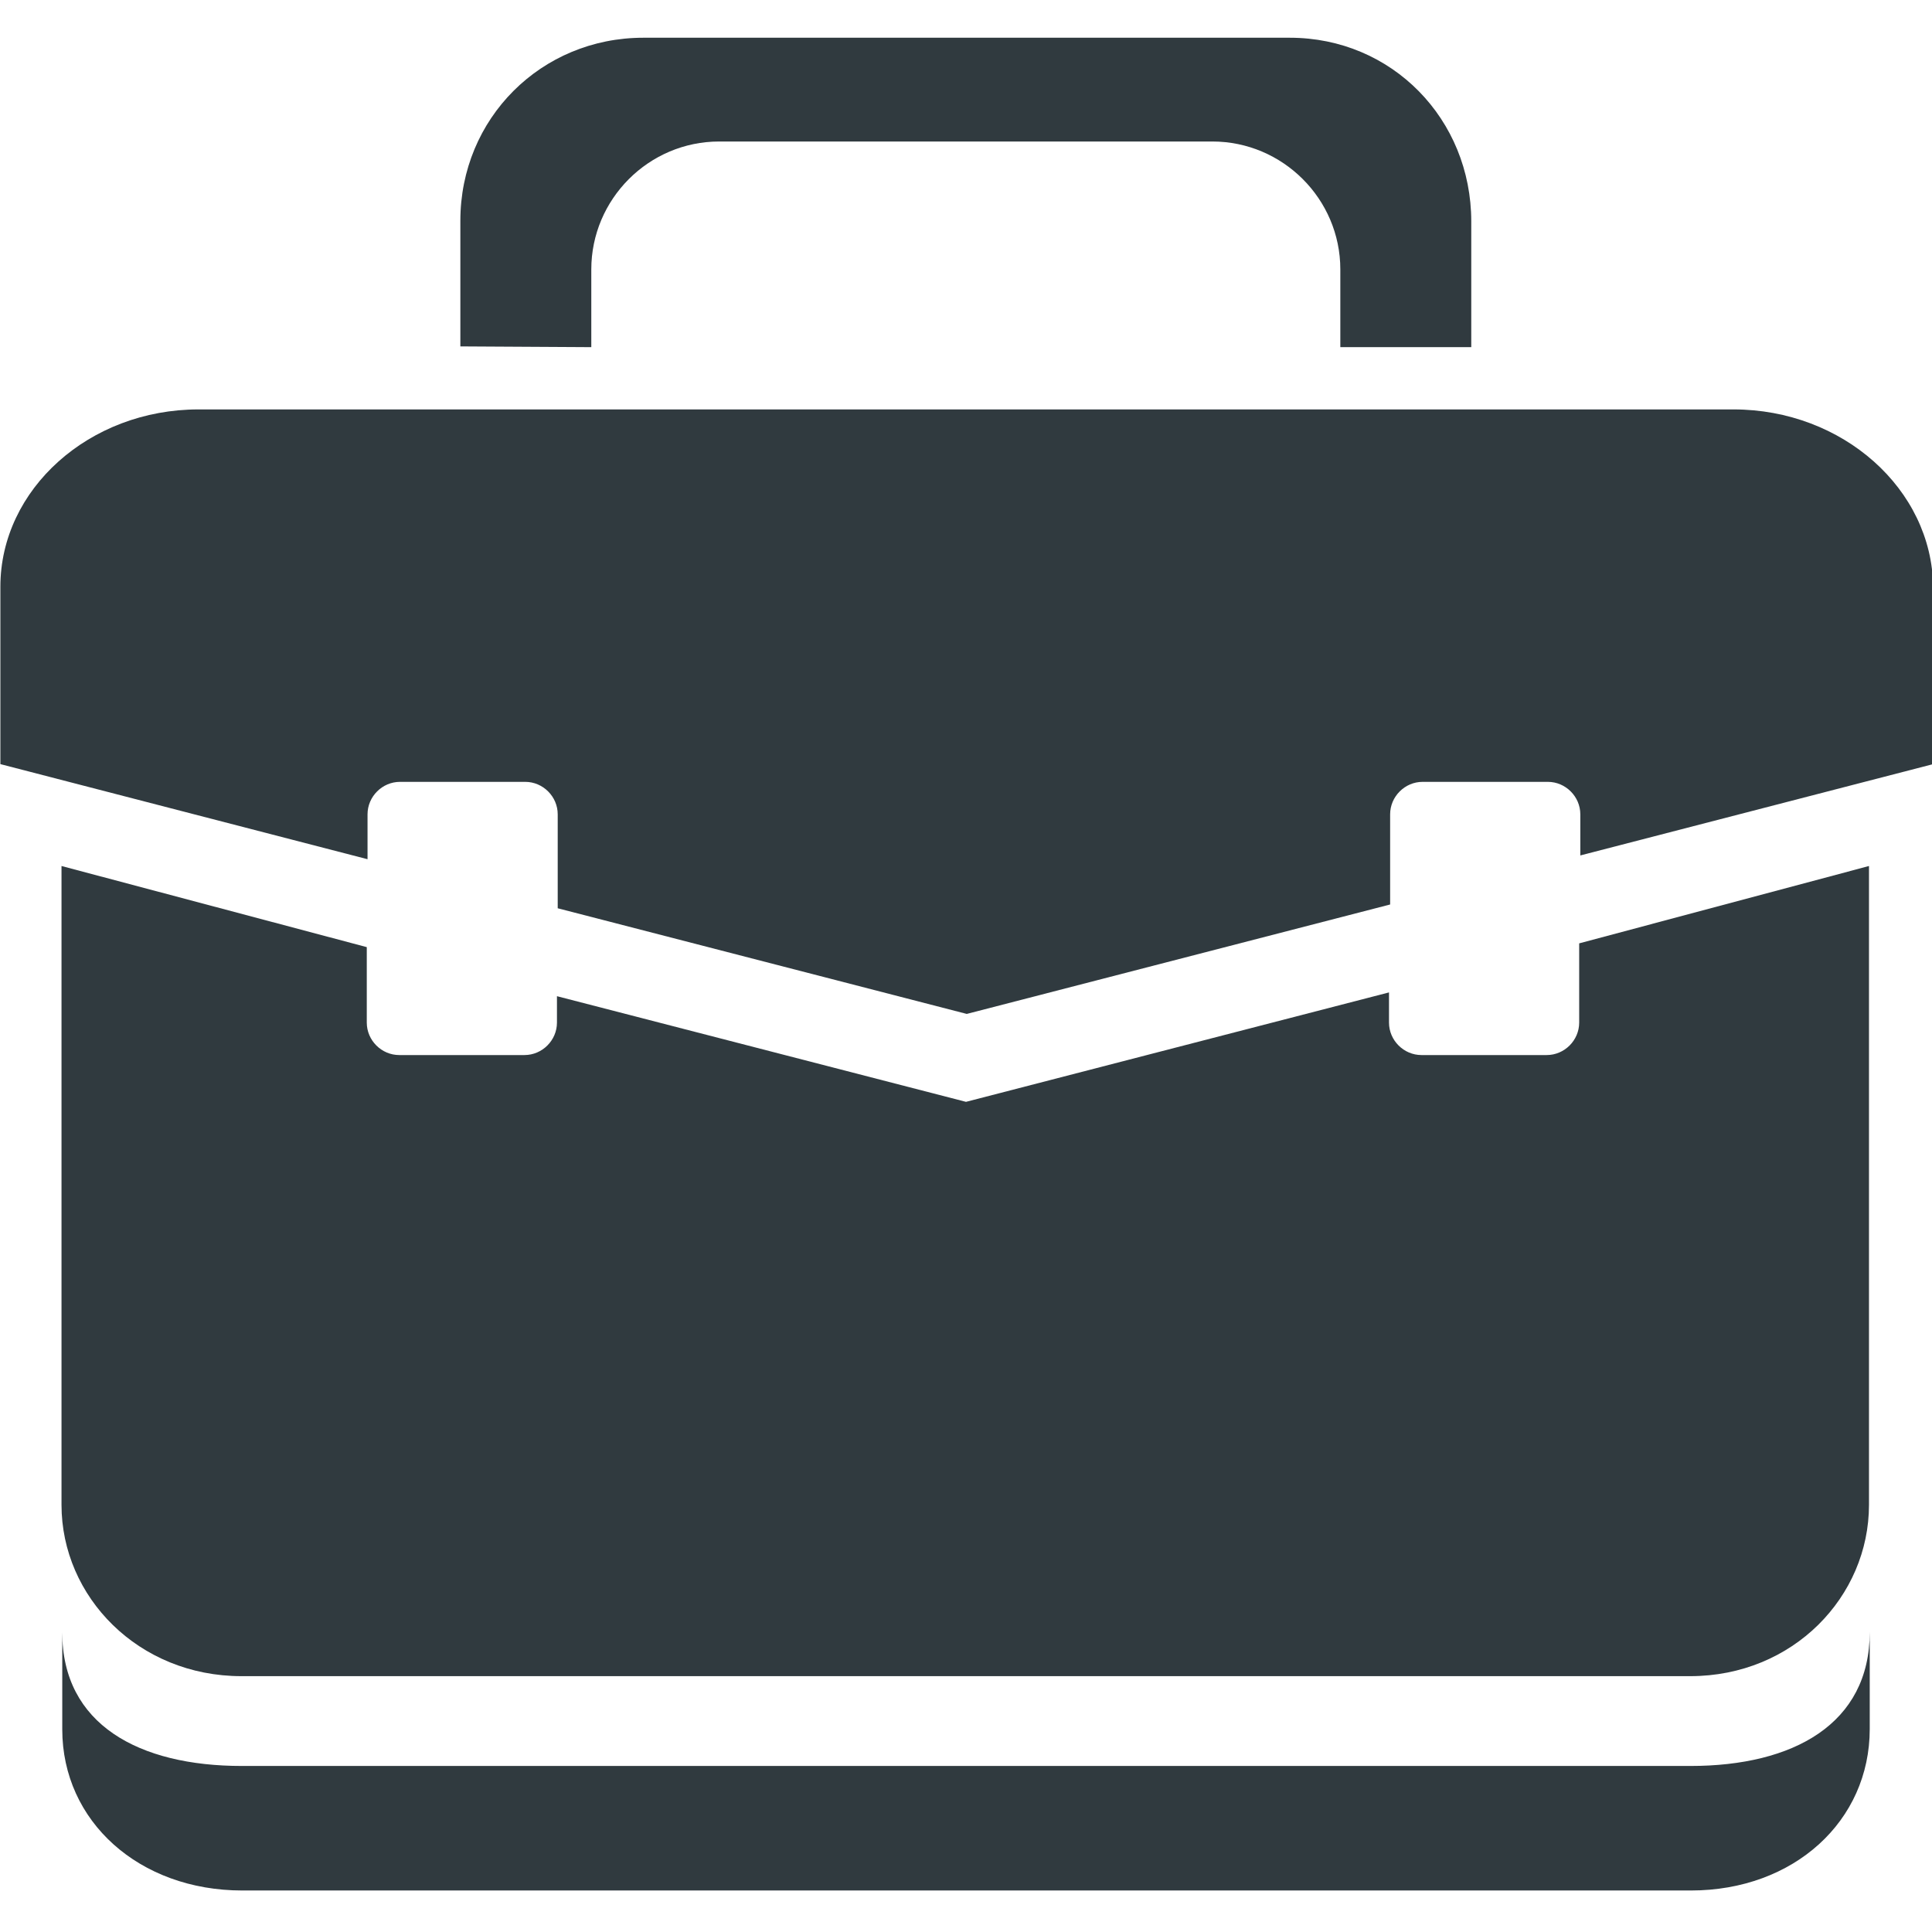
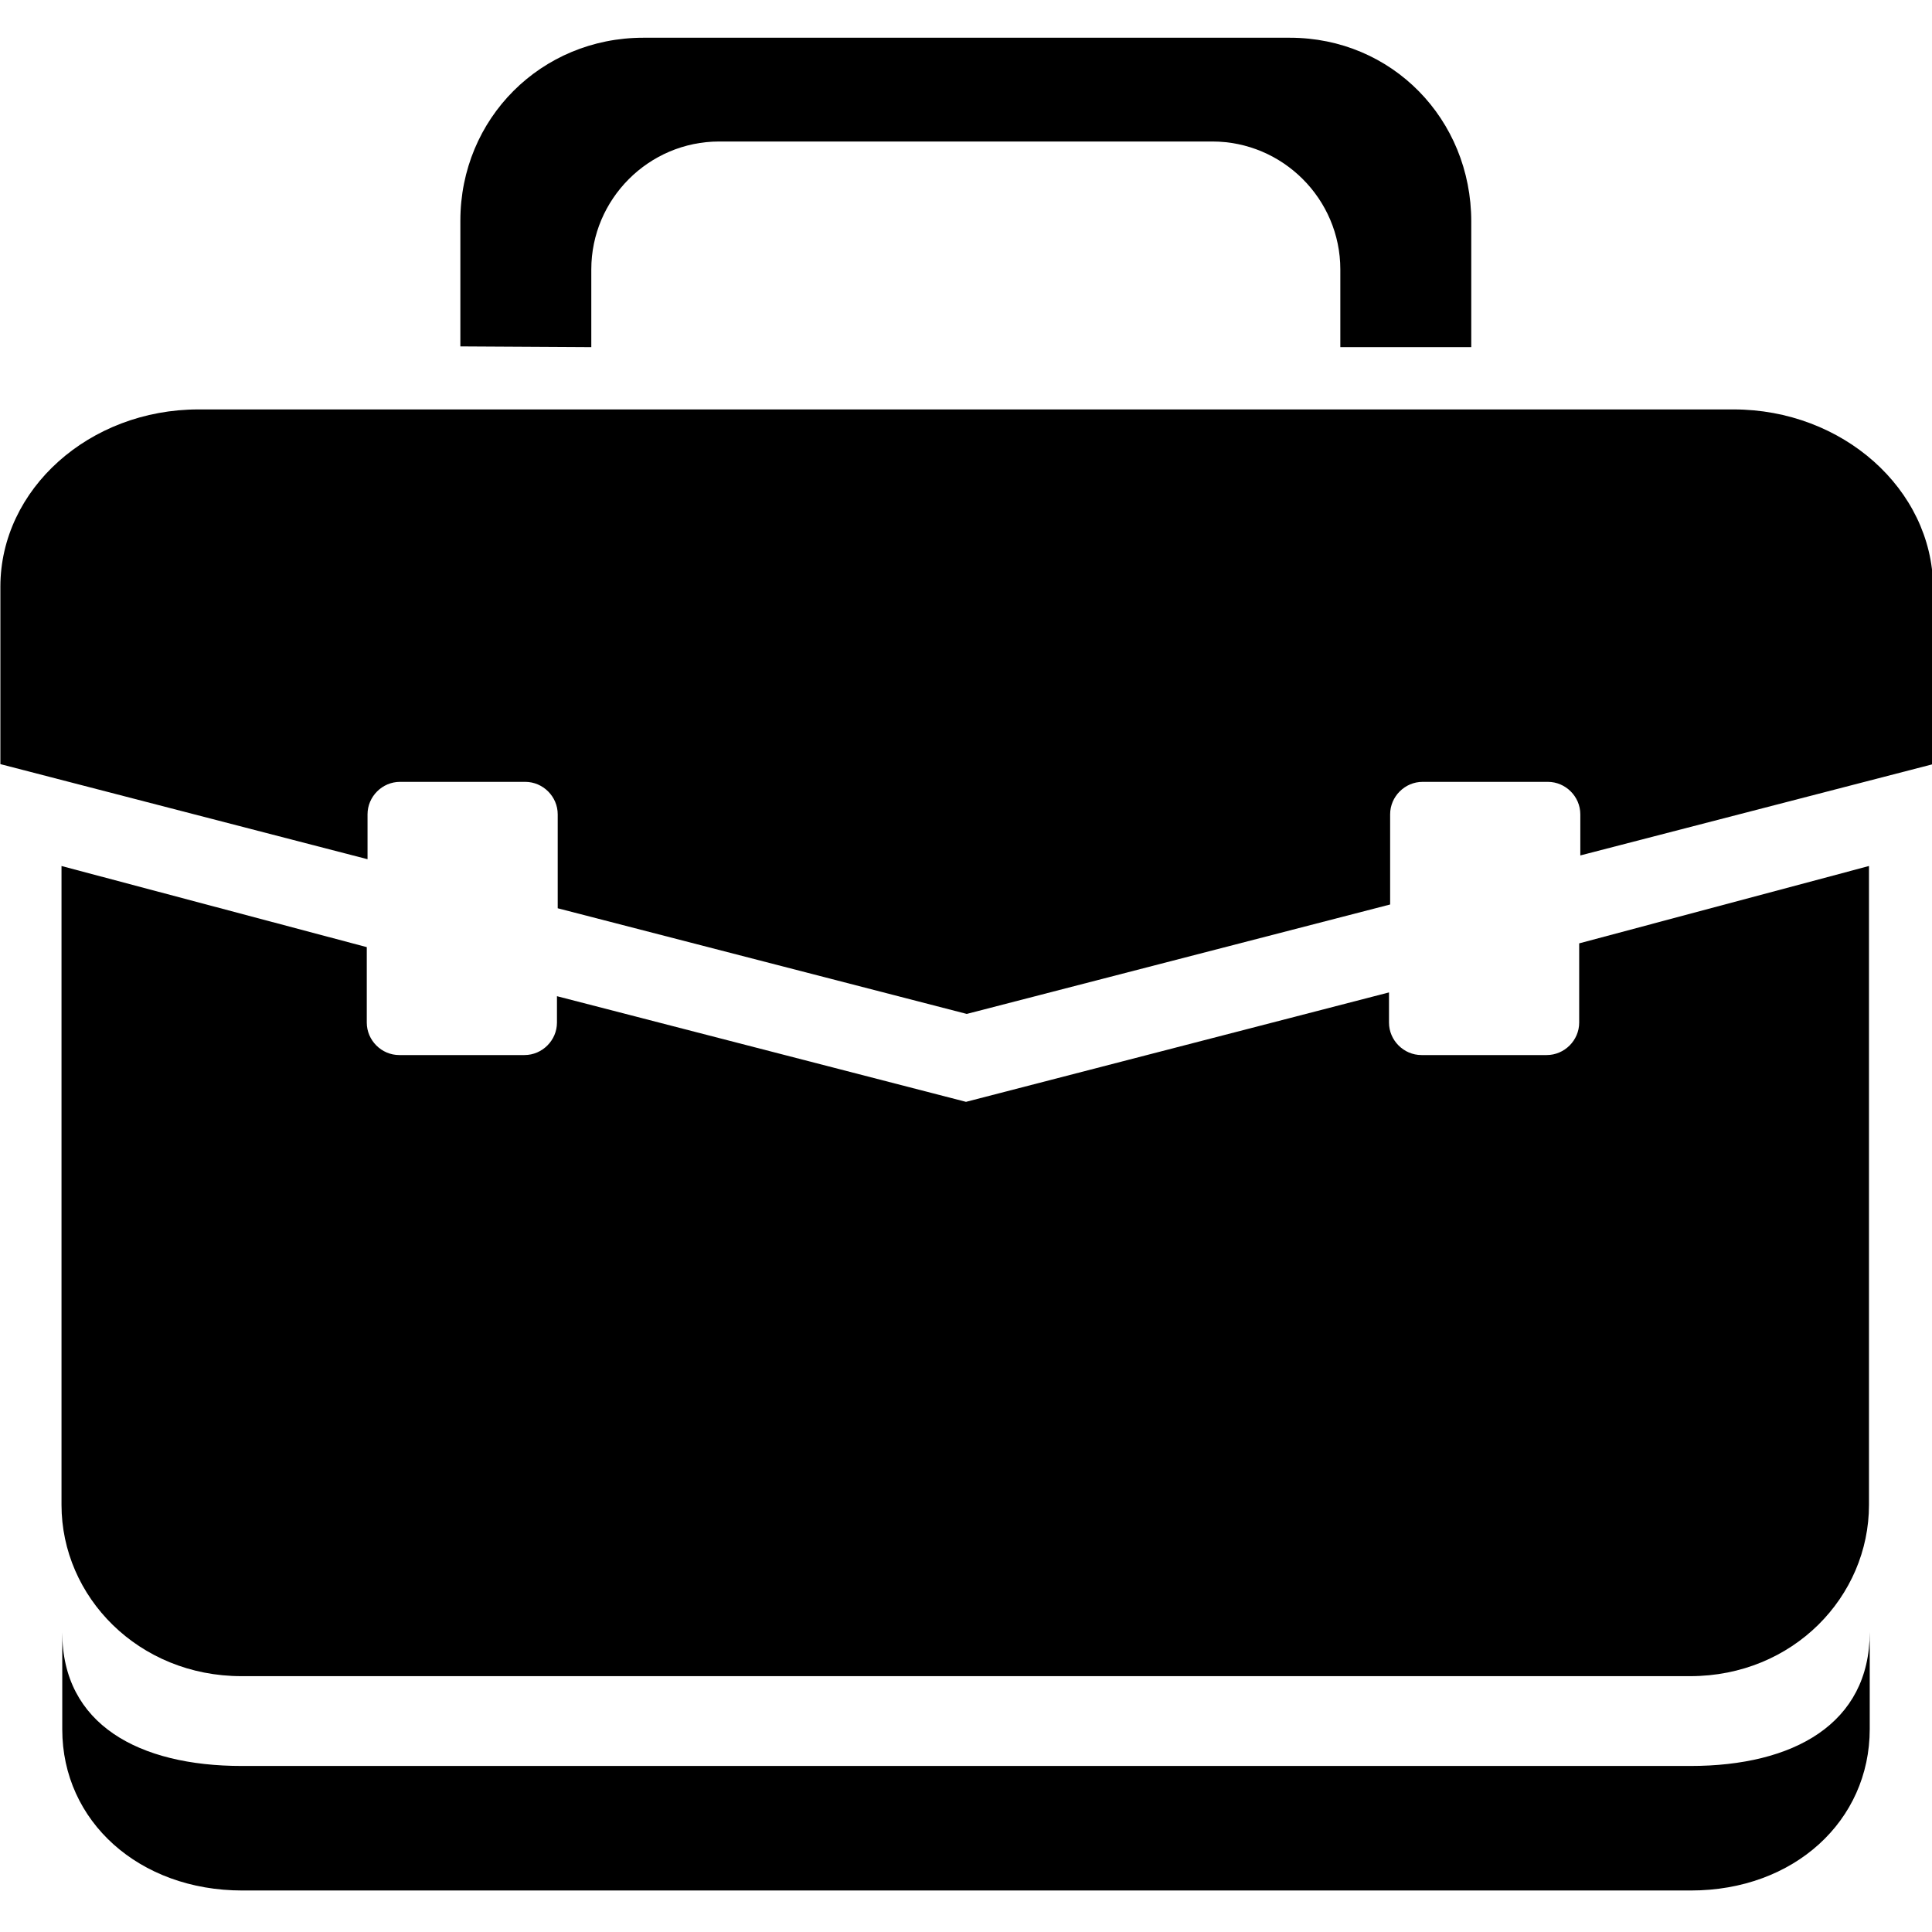
- <svg xmlns="http://www.w3.org/2000/svg" enable-background="new 0 0 512 512" id="Layer_1" version="1.1" viewBox="0 0 512 512" xml:space="preserve">
+ <svg xmlns="http://www.w3.org/2000/svg" enable-background="new 0 0 512 512" id="Layer_1" version="1.1" viewBox="0 0 512 512">
  <g>
-     <path d="M418.5,250v21c0,4.7-3.9,8.6-8.6,8.6h-33.2c-4.7,0-8.6-3.9-8.6-8.6v-8L256,292l-108.4-28v7   c0,4.7-3.9,8.6-8.6,8.6h-33.2c-4.7,0-8.6-3.9-8.6-8.6v-20l-80.9-21.5v169.3c0,24.4,20.4,45.4,47.7,45.4h383.9   c27.3,0,47.4-21.1,47.4-45.4V229.5L418.5,250z" fill="#303A3F" />
-     <path d="M448,468H64.1c-27.3,0-47.6-11-47.6-35.4v25.7c0,24.4,20.4,42.7,47.7,42.7h383.9   c27.3,0,47.4-18.4,47.4-42.8v-25.7C495.5,456.9,475.2,468,448,468z" fill="#303A3F" />
-     <path d="M459.4,108.5H52.6c-28.9,0-52.5,21.1-52.5,47v47l97.3,25.2v-11.9c0-4.7,3.9-8.6,8.6-8.6h33.2   c4.7,0,8.6,3.9,8.6,8.6v24.9l108.4,28l112.2-29v-23.9c0-4.7,3.9-8.6,8.6-8.6h33.2c4.7,0,8.6,3.9,8.6,8.6v10.9l93.5-24.2v-47   C512,129.6,488.3,108.5,459.4,108.5z" fill="#303A3F" />
-     <path d="M156.7,92V71.4c0-18.6,15.2-33.9,33.9-33.9h130.7c18.6,0,33.9,15.2,33.9,33.9V92h34.7V58.7   c0-27.1-21-48.7-48.1-48.7H170.5C143.4,10,122,31.4,122,58.5v33.3L156.7,92z" fill="#303A3F" />
+     <path d="M418.5,250v21c0,4.7-3.9,8.6-8.6,8.6h-33.2c-4.7,0-8.6-3.9-8.6-8.6v-8L256,292l-108.4-28v7   c0,4.7-3.9,8.6-8.6,8.6h-33.2c-4.7,0-8.6-3.9-8.6-8.6v-20l-80.9-21.5v169.3c0,24.4,20.4,45.4,47.7,45.4h383.9   c27.3,0,47.4-21.1,47.4-45.4V229.5L418.5,250z" style="" />
+     <path d="M448,468H64.1c-27.3,0-47.6-11-47.6-35.4v25.7c0,24.4,20.4,42.7,47.7,42.7h383.9   c27.3,0,47.4-18.4,47.4-42.8v-25.7C495.5,456.9,475.2,468,448,468z" style="" />
+     <path d="M459.4,108.5H52.6c-28.9,0-52.5,21.1-52.5,47v47l97.3,25.2v-11.9c0-4.7,3.9-8.6,8.6-8.6h33.2   c4.7,0,8.6,3.9,8.6,8.6v24.9l108.4,28l112.2-29v-23.9c0-4.7,3.9-8.6,8.6-8.6h33.2c4.7,0,8.6,3.9,8.6,8.6v10.9l93.5-24.2v-47   C512,129.6,488.3,108.5,459.4,108.5z" style="" />
+     <path d="M156.7,92V71.4c0-18.6,15.2-33.9,33.9-33.9h130.7c18.6,0,33.9,15.2,33.9,33.9V92h34.7V58.7   c0-27.1-21-48.7-48.1-48.7H170.5C143.4,10,122,31.4,122,58.5v33.3L156.7,92z" style="" />
  </g>
</svg>
